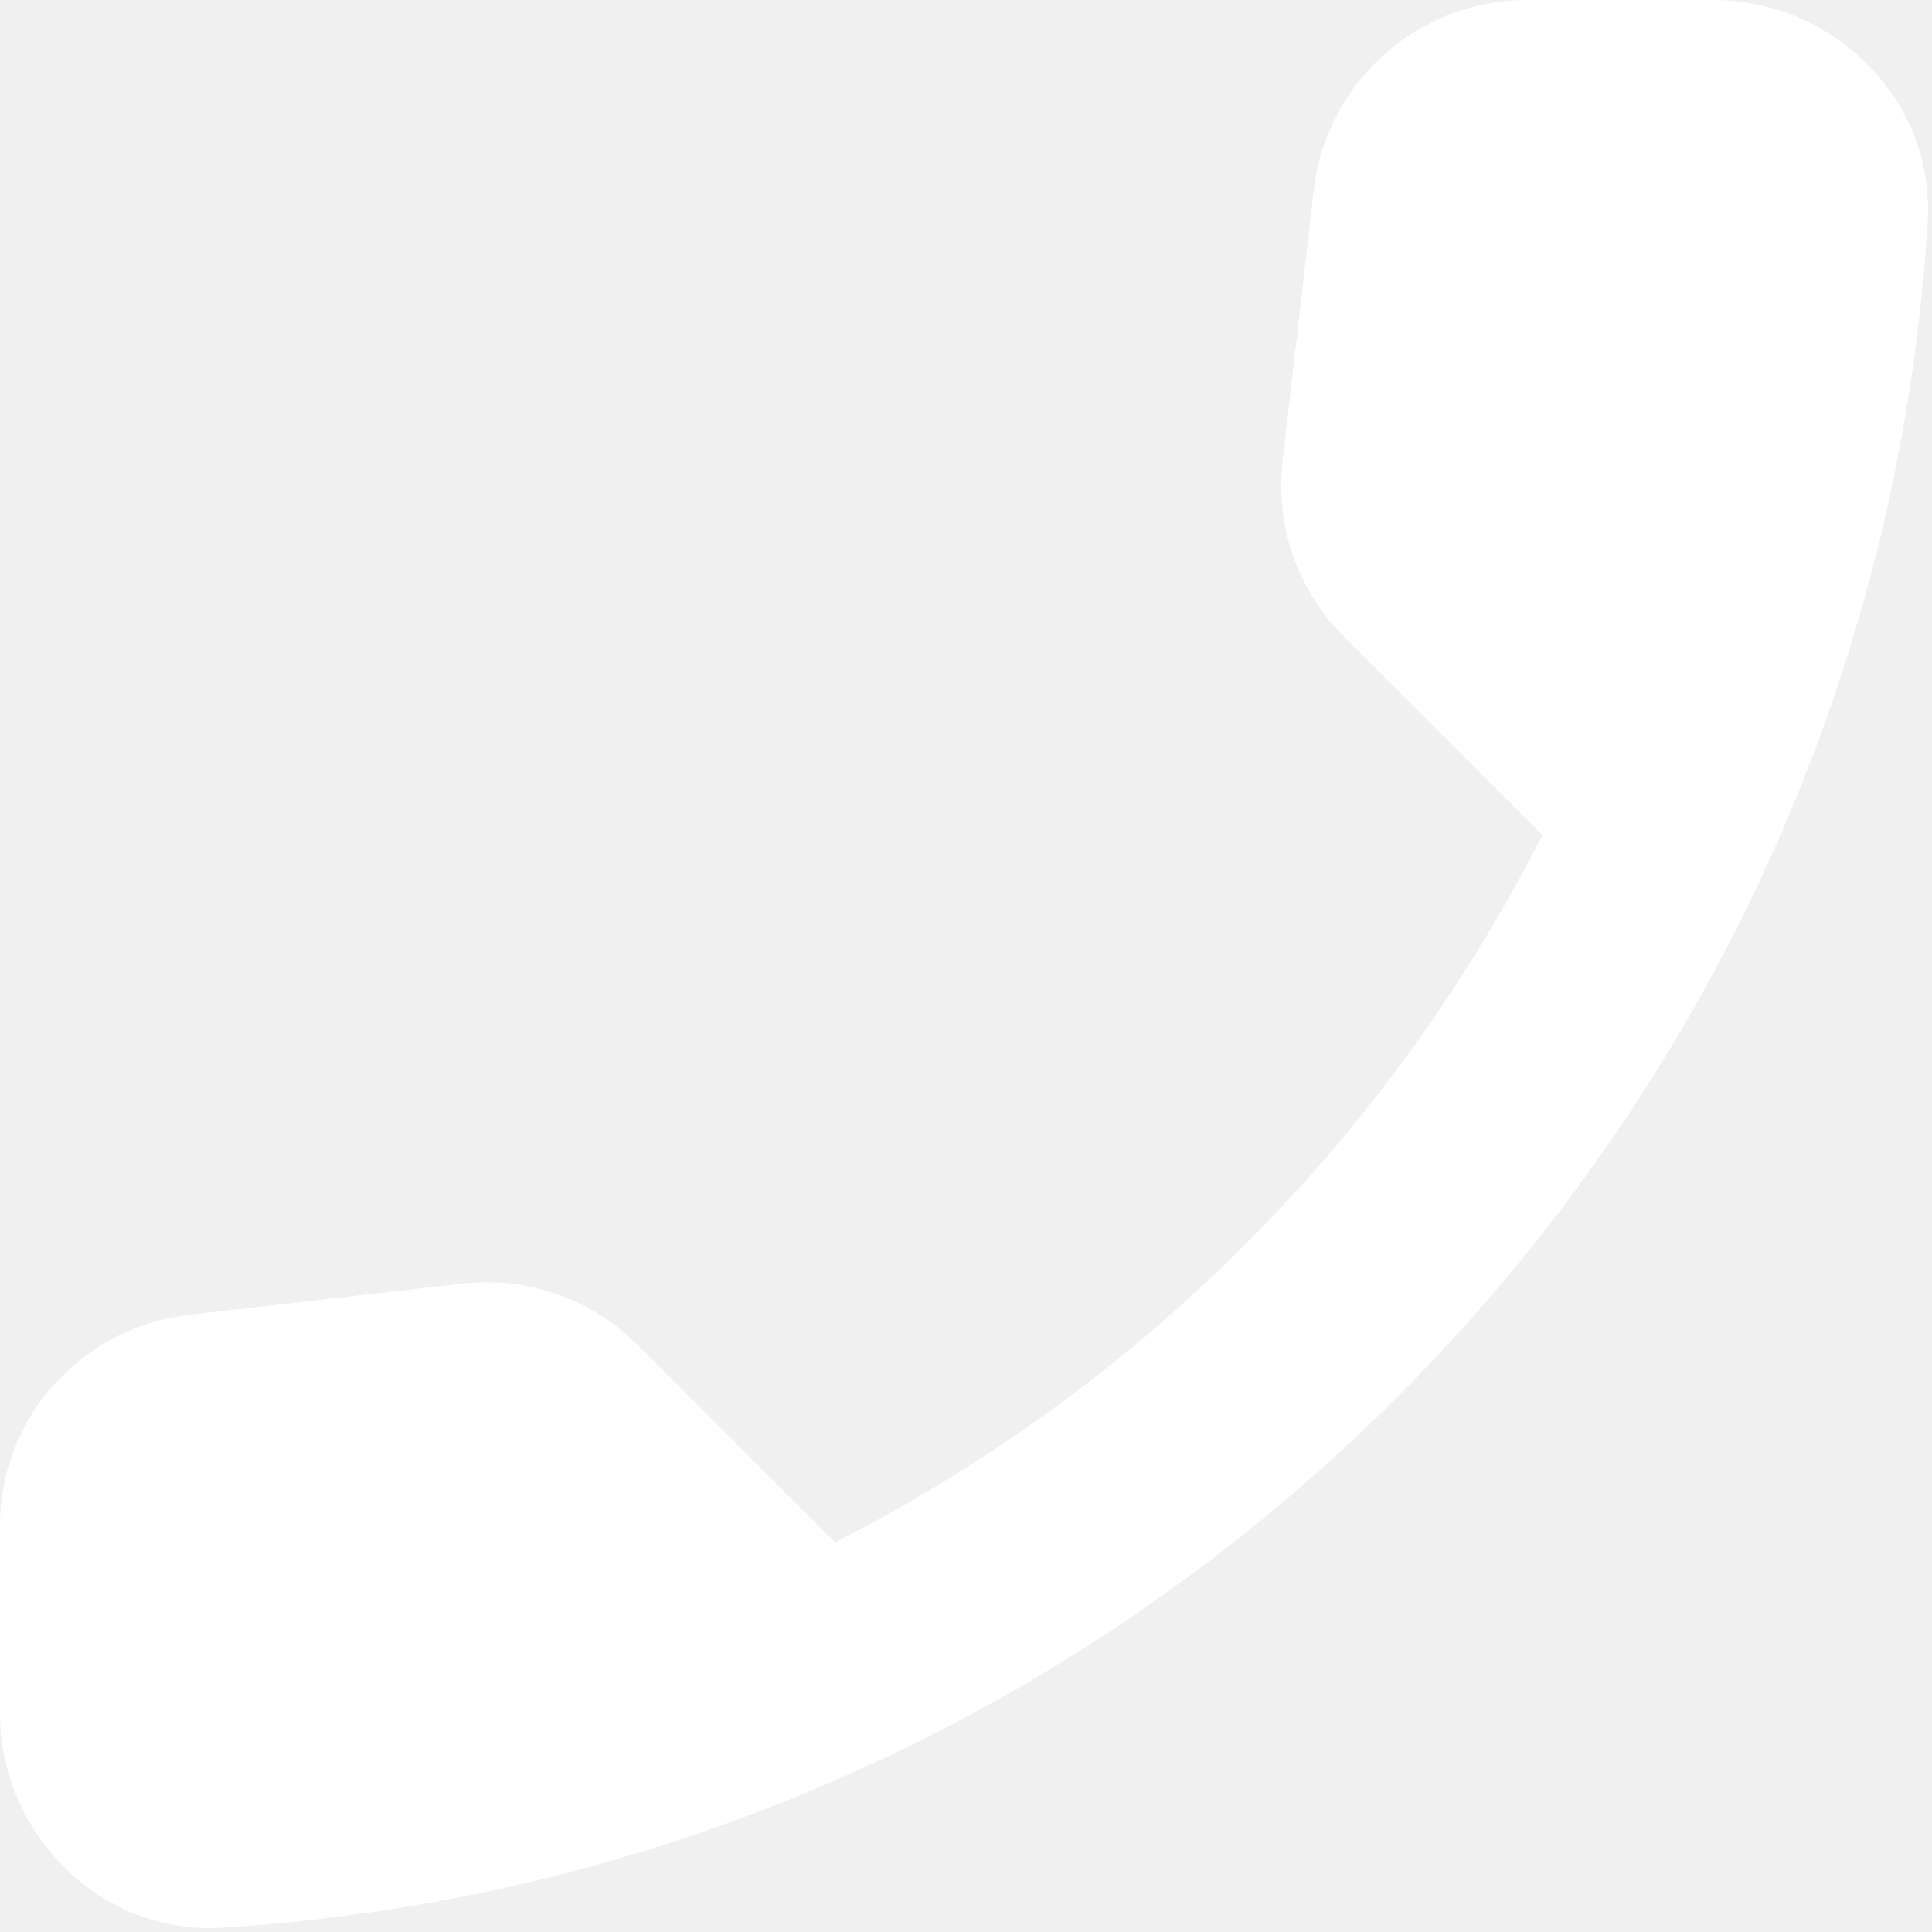
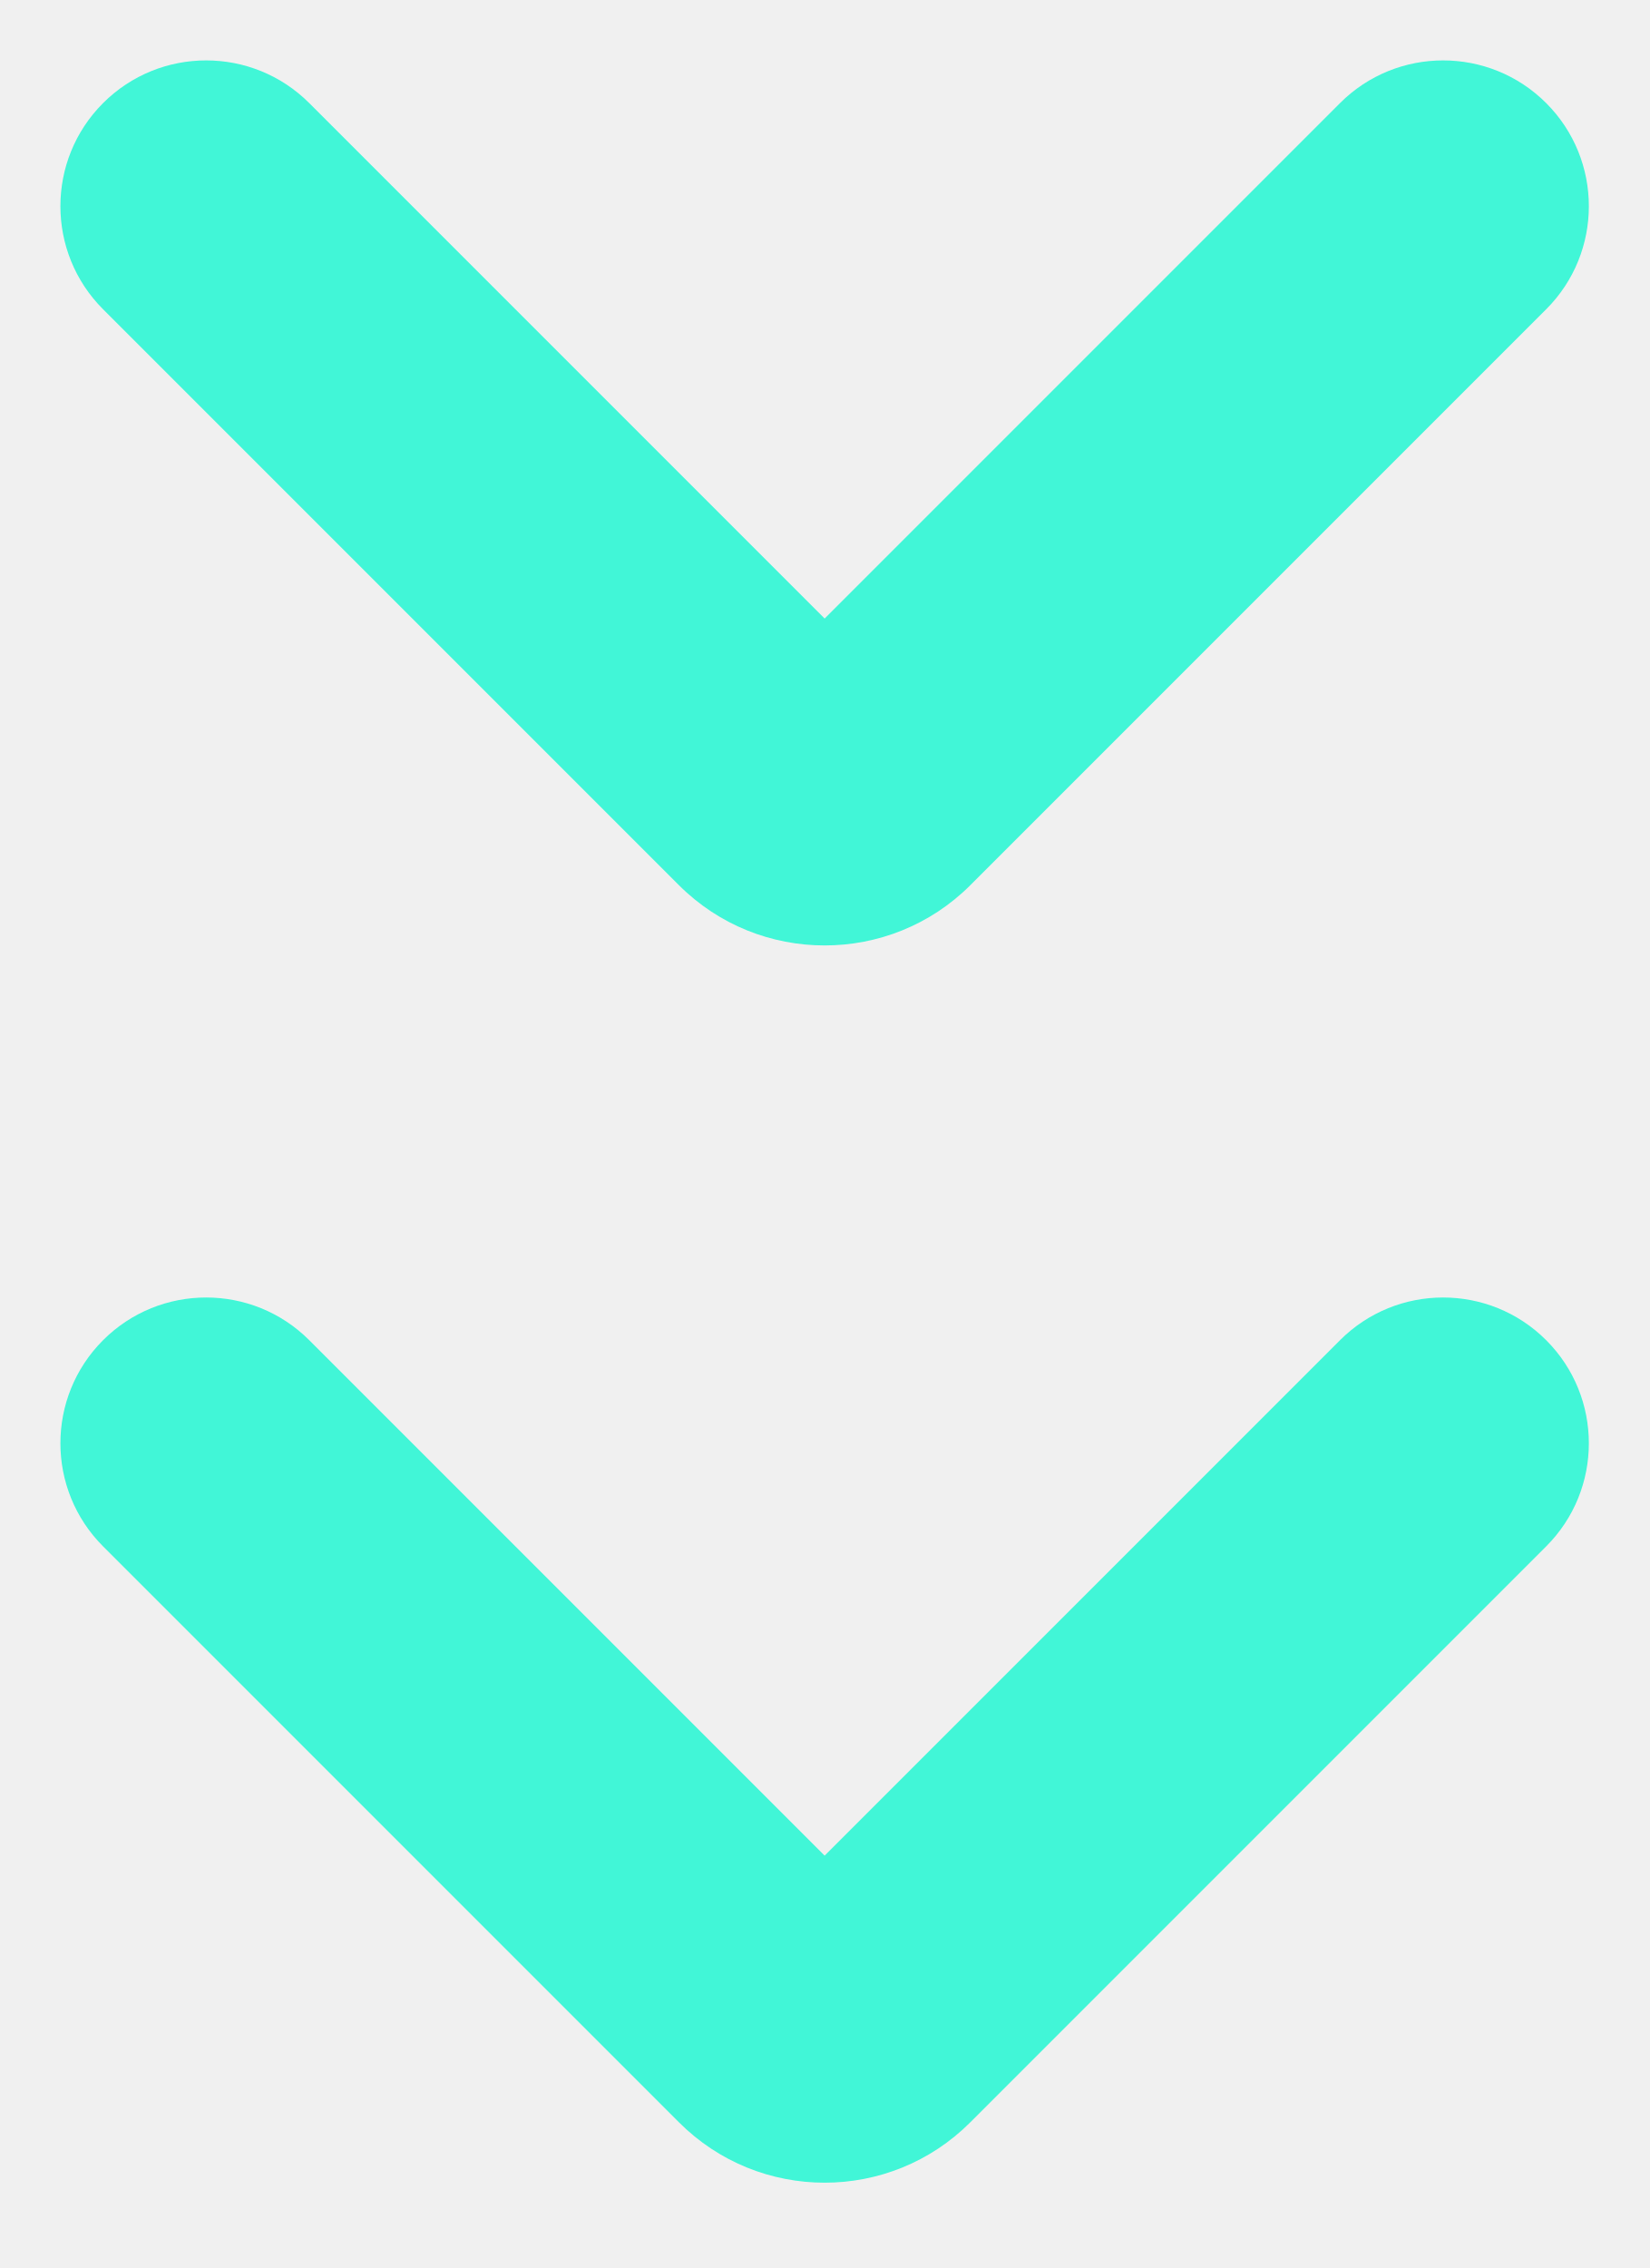
- <svg xmlns="http://www.w3.org/2000/svg" width="18" height="18" viewBox="0 0 18 18" fill="none">
-   <path fill-rule="evenodd" clip-rule="evenodd" d="M1.76 12.25L4.3 11.96C4.91 11.89 5.51 12.1 5.94 12.53L7.78 14.37C10.61 12.93 12.93 10.62 14.37 7.78L12.52 5.93C12.09 5.5 11.88 4.9 11.95 4.29L12.24 1.77C12.36 0.76 13.21 0 14.23 0H15.96C17.09 0 18.03 0.94 17.96 2.07C17.43 10.61 10.6 17.43 2.07 17.96C0.94 18.03 0 17.09 0 15.96V14.23C-0.01 13.22 0.75 12.37 1.76 12.25Z" fill="white" />
+ <svg xmlns="http://www.w3.org/2000/svg" width="8" height="11" viewBox="0 0 8 11" fill="none">
+   <path fill-rule="evenodd" clip-rule="evenodd" d="M6.5 0.5L4 3L1.5 0.5C1.224 0.224 0.776 0.224 0.5 0.5C0.224 0.776 0.224 1.224 0.5 1.5L3.293 4.293C3.683 4.683 4.317 4.683 4.707 4.293L7.5 1.5C7.776 1.224 7.776 0.776 7.5 0.5C7.224 0.224 6.776 0.224 6.5 0.5ZM6.5 6.5L4 9L1.5 6.5C1.224 6.224 0.776 6.224 0.5 6.5C0.224 6.776 0.224 7.224 0.5 7.5L3.293 10.293C3.683 10.684 4.317 10.684 4.707 10.293L7.5 7.5C7.776 7.224 7.776 6.776 7.5 6.5C7.224 6.224 6.776 6.224 6.5 6.5Z" fill="#41F6D7" />
</svg>
